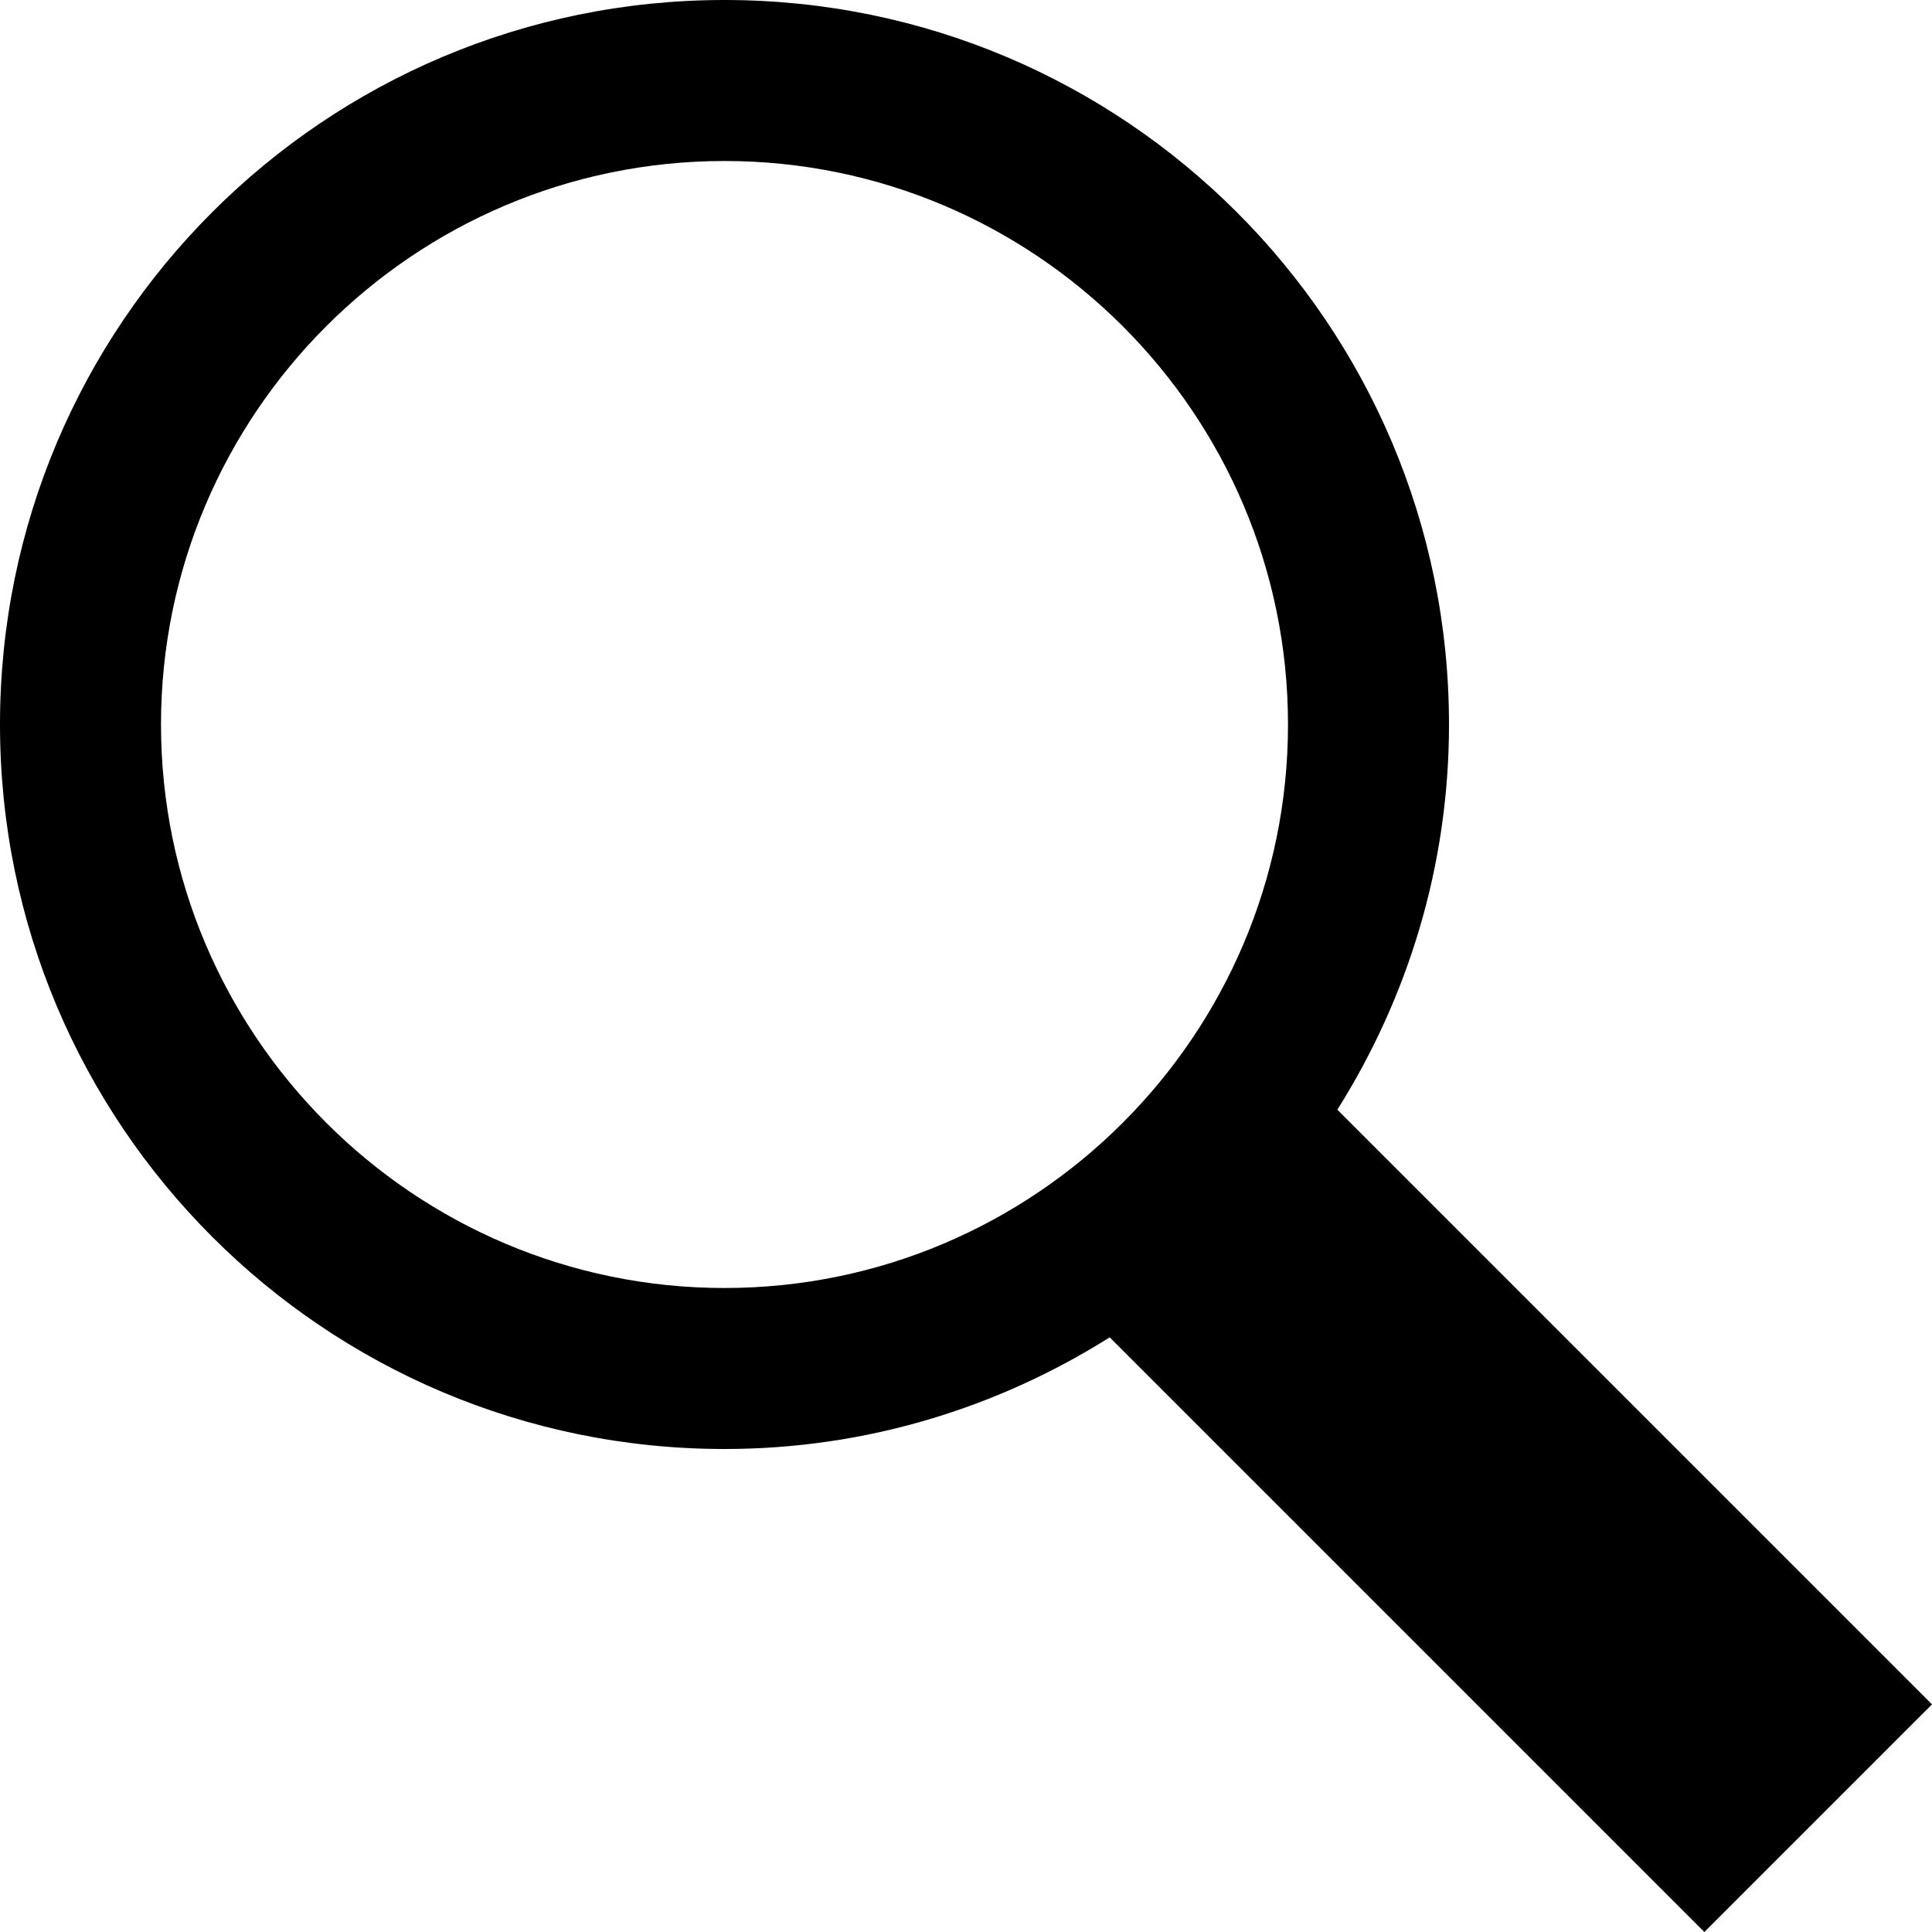
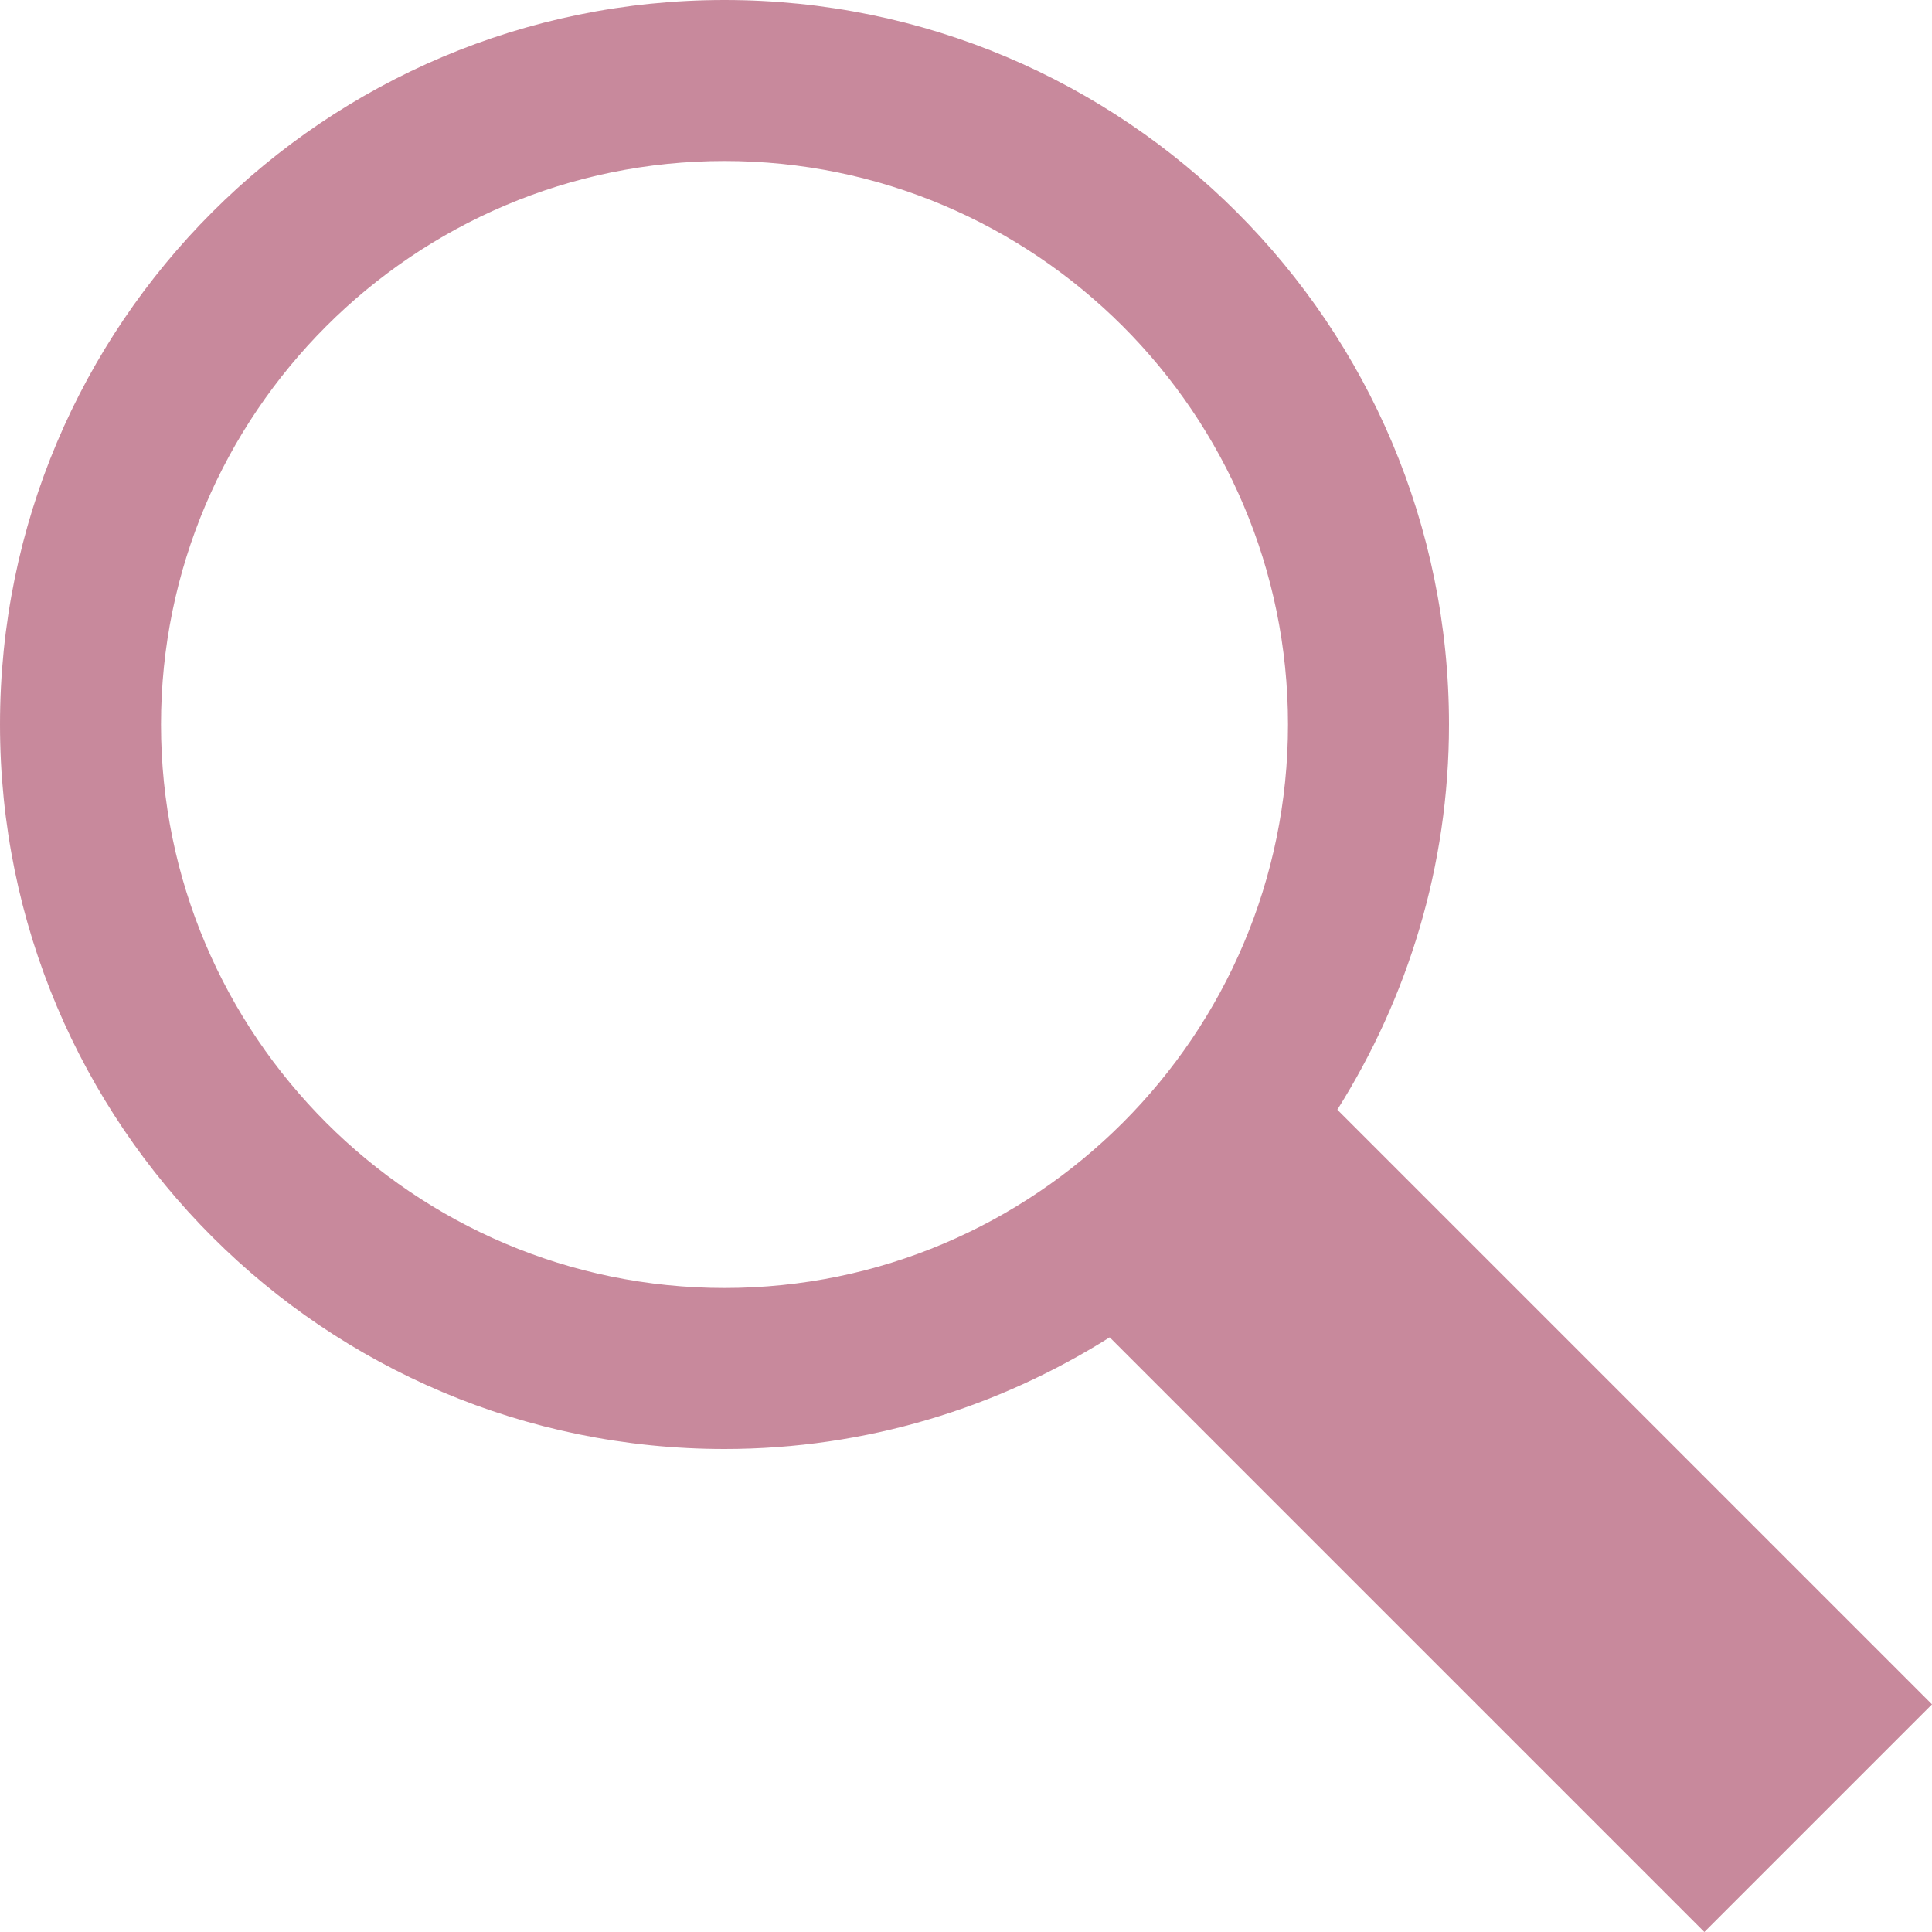
- <svg xmlns="http://www.w3.org/2000/svg" width="20" height="20" viewBox="0 0 24 24">
+ <svg xmlns="http://www.w3.org/2000/svg" width="20" height="20" viewBox="0 0 24 24" fill="rgba(158, 45, 79, 0.56)">
  <path d="M21.172 24l-7.387-7.387c-1.388.874-3.024 1.387-4.785 1.387-4.971 0-9-4.029-9-9s4.029-9 9-9 9 4.029 9 9c0 1.761-.514 3.398-1.387 4.785l7.387 7.387-2.828 2.828zm-12.172-8c3.859 0 7-3.14 7-7s-3.141-7-7-7-7 3.14-7 7 3.141 7 7 7z" />
</svg>
